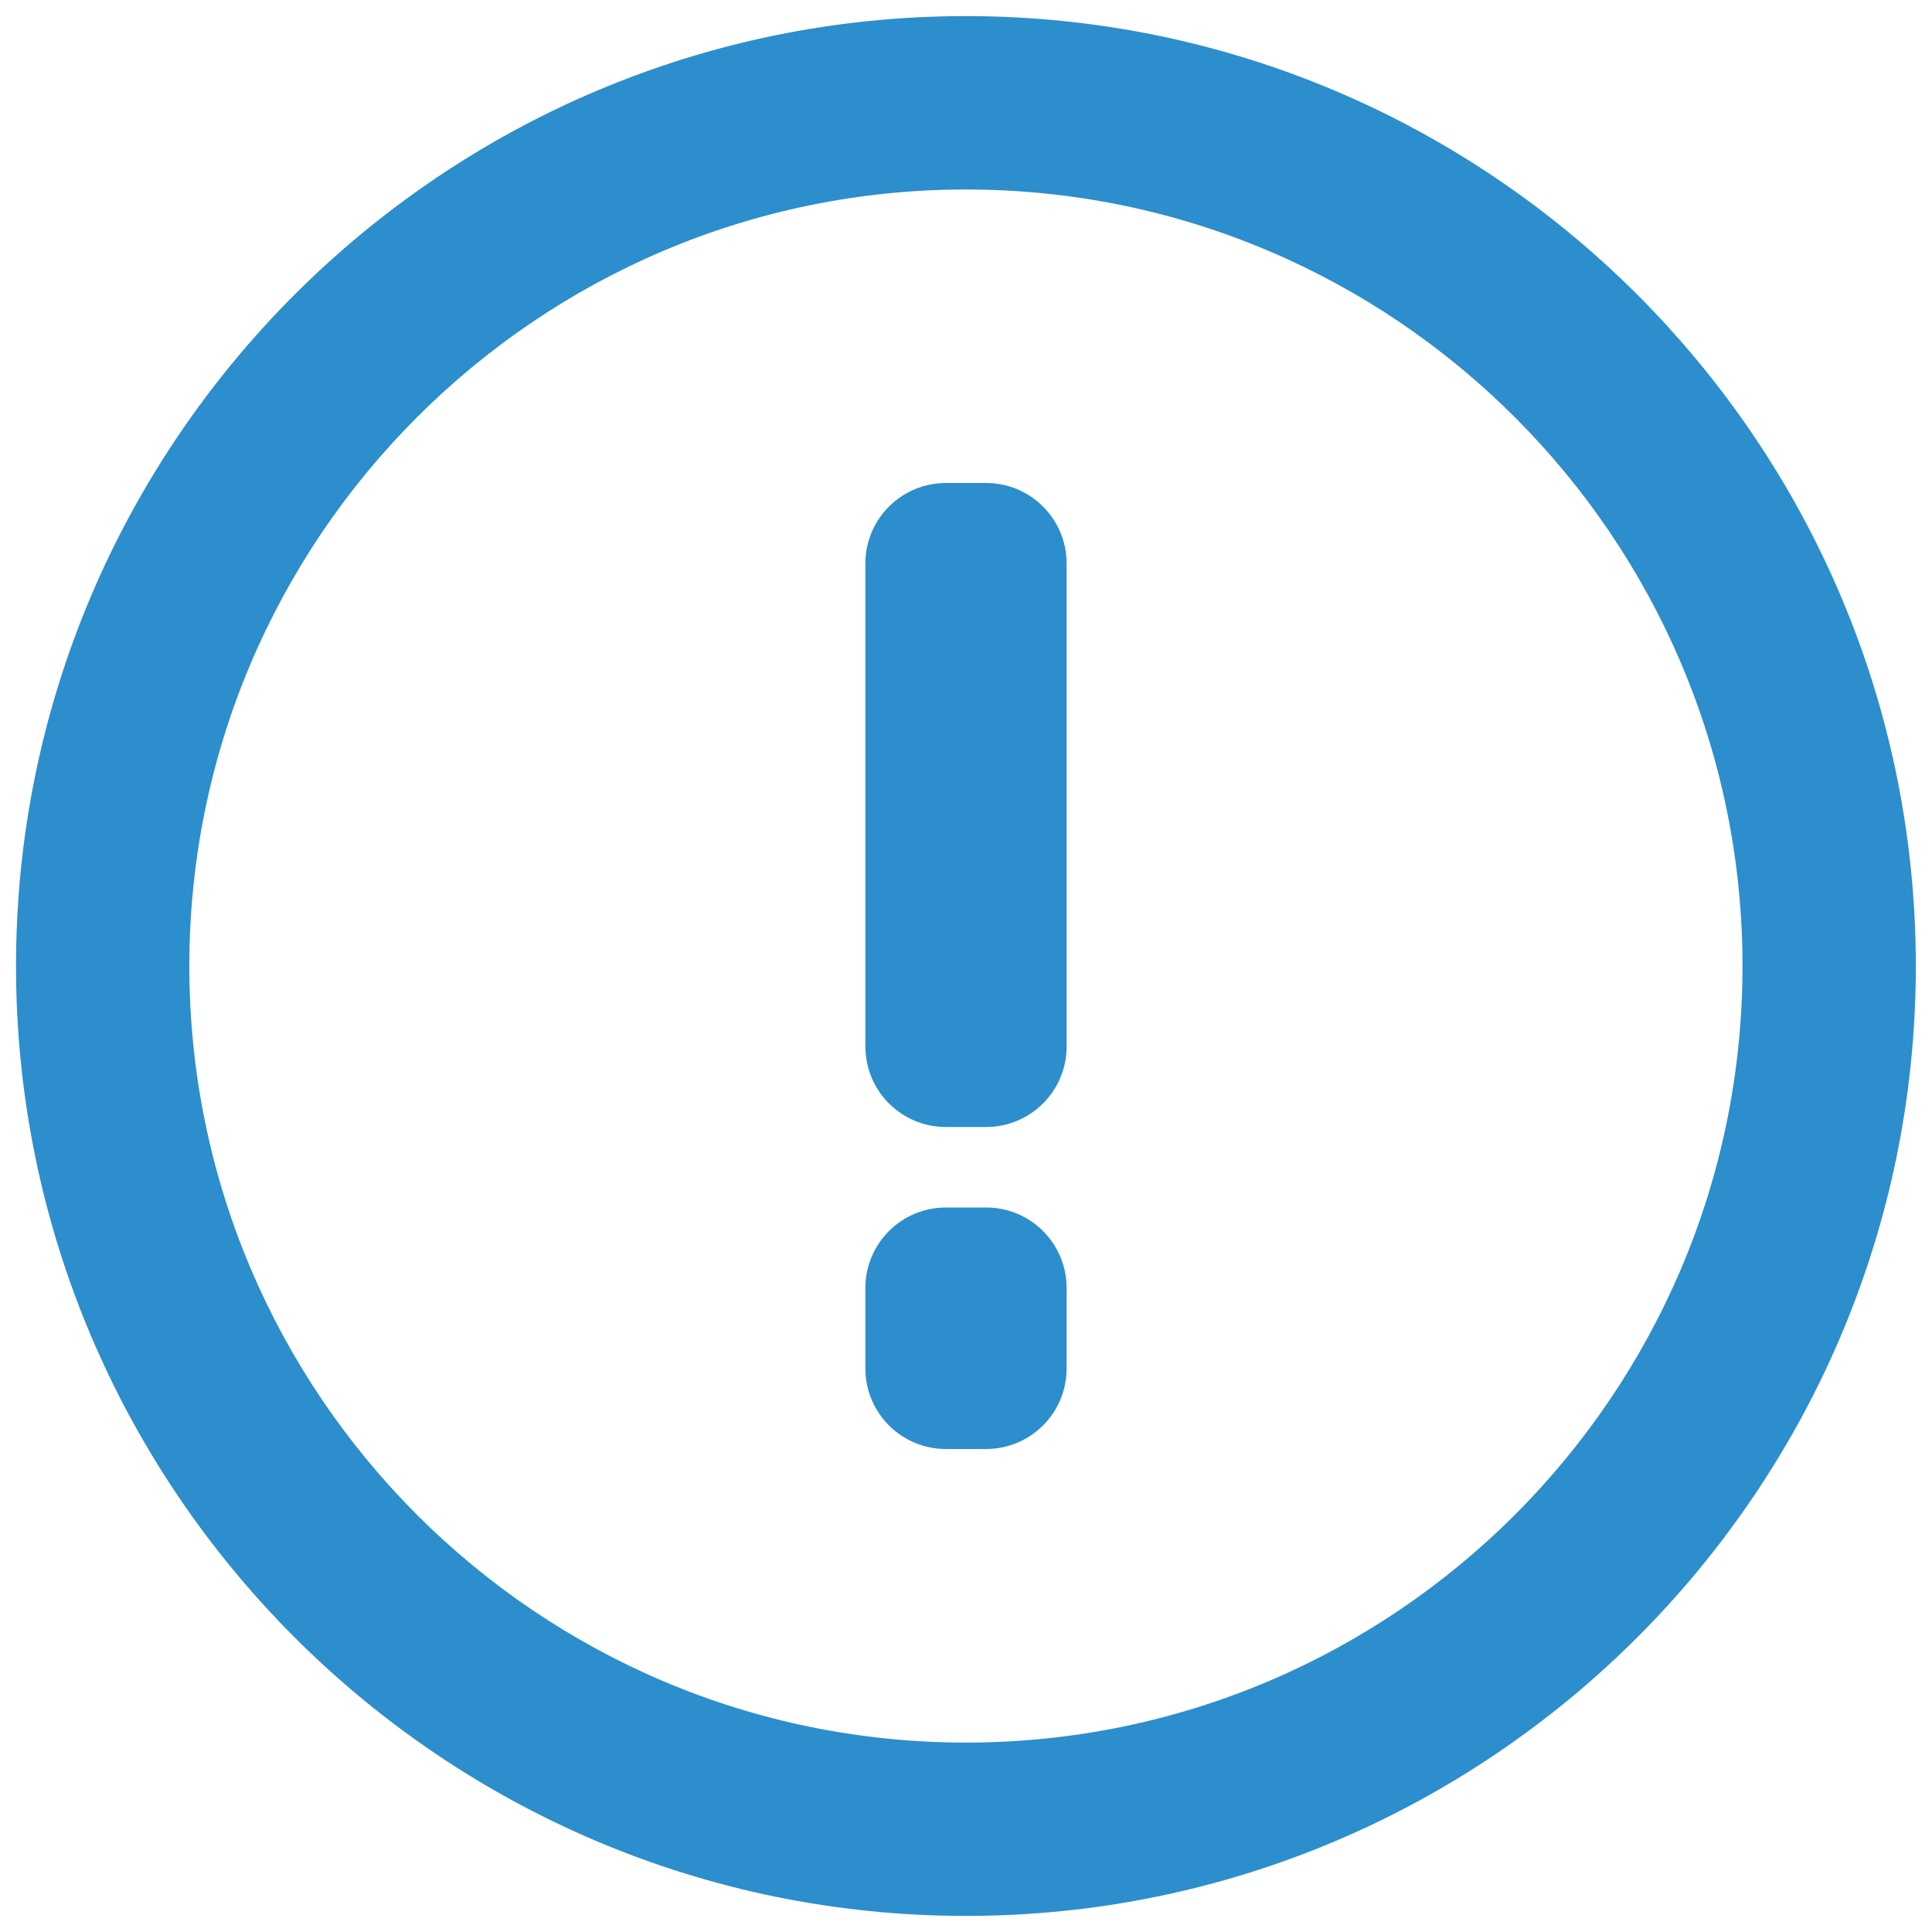
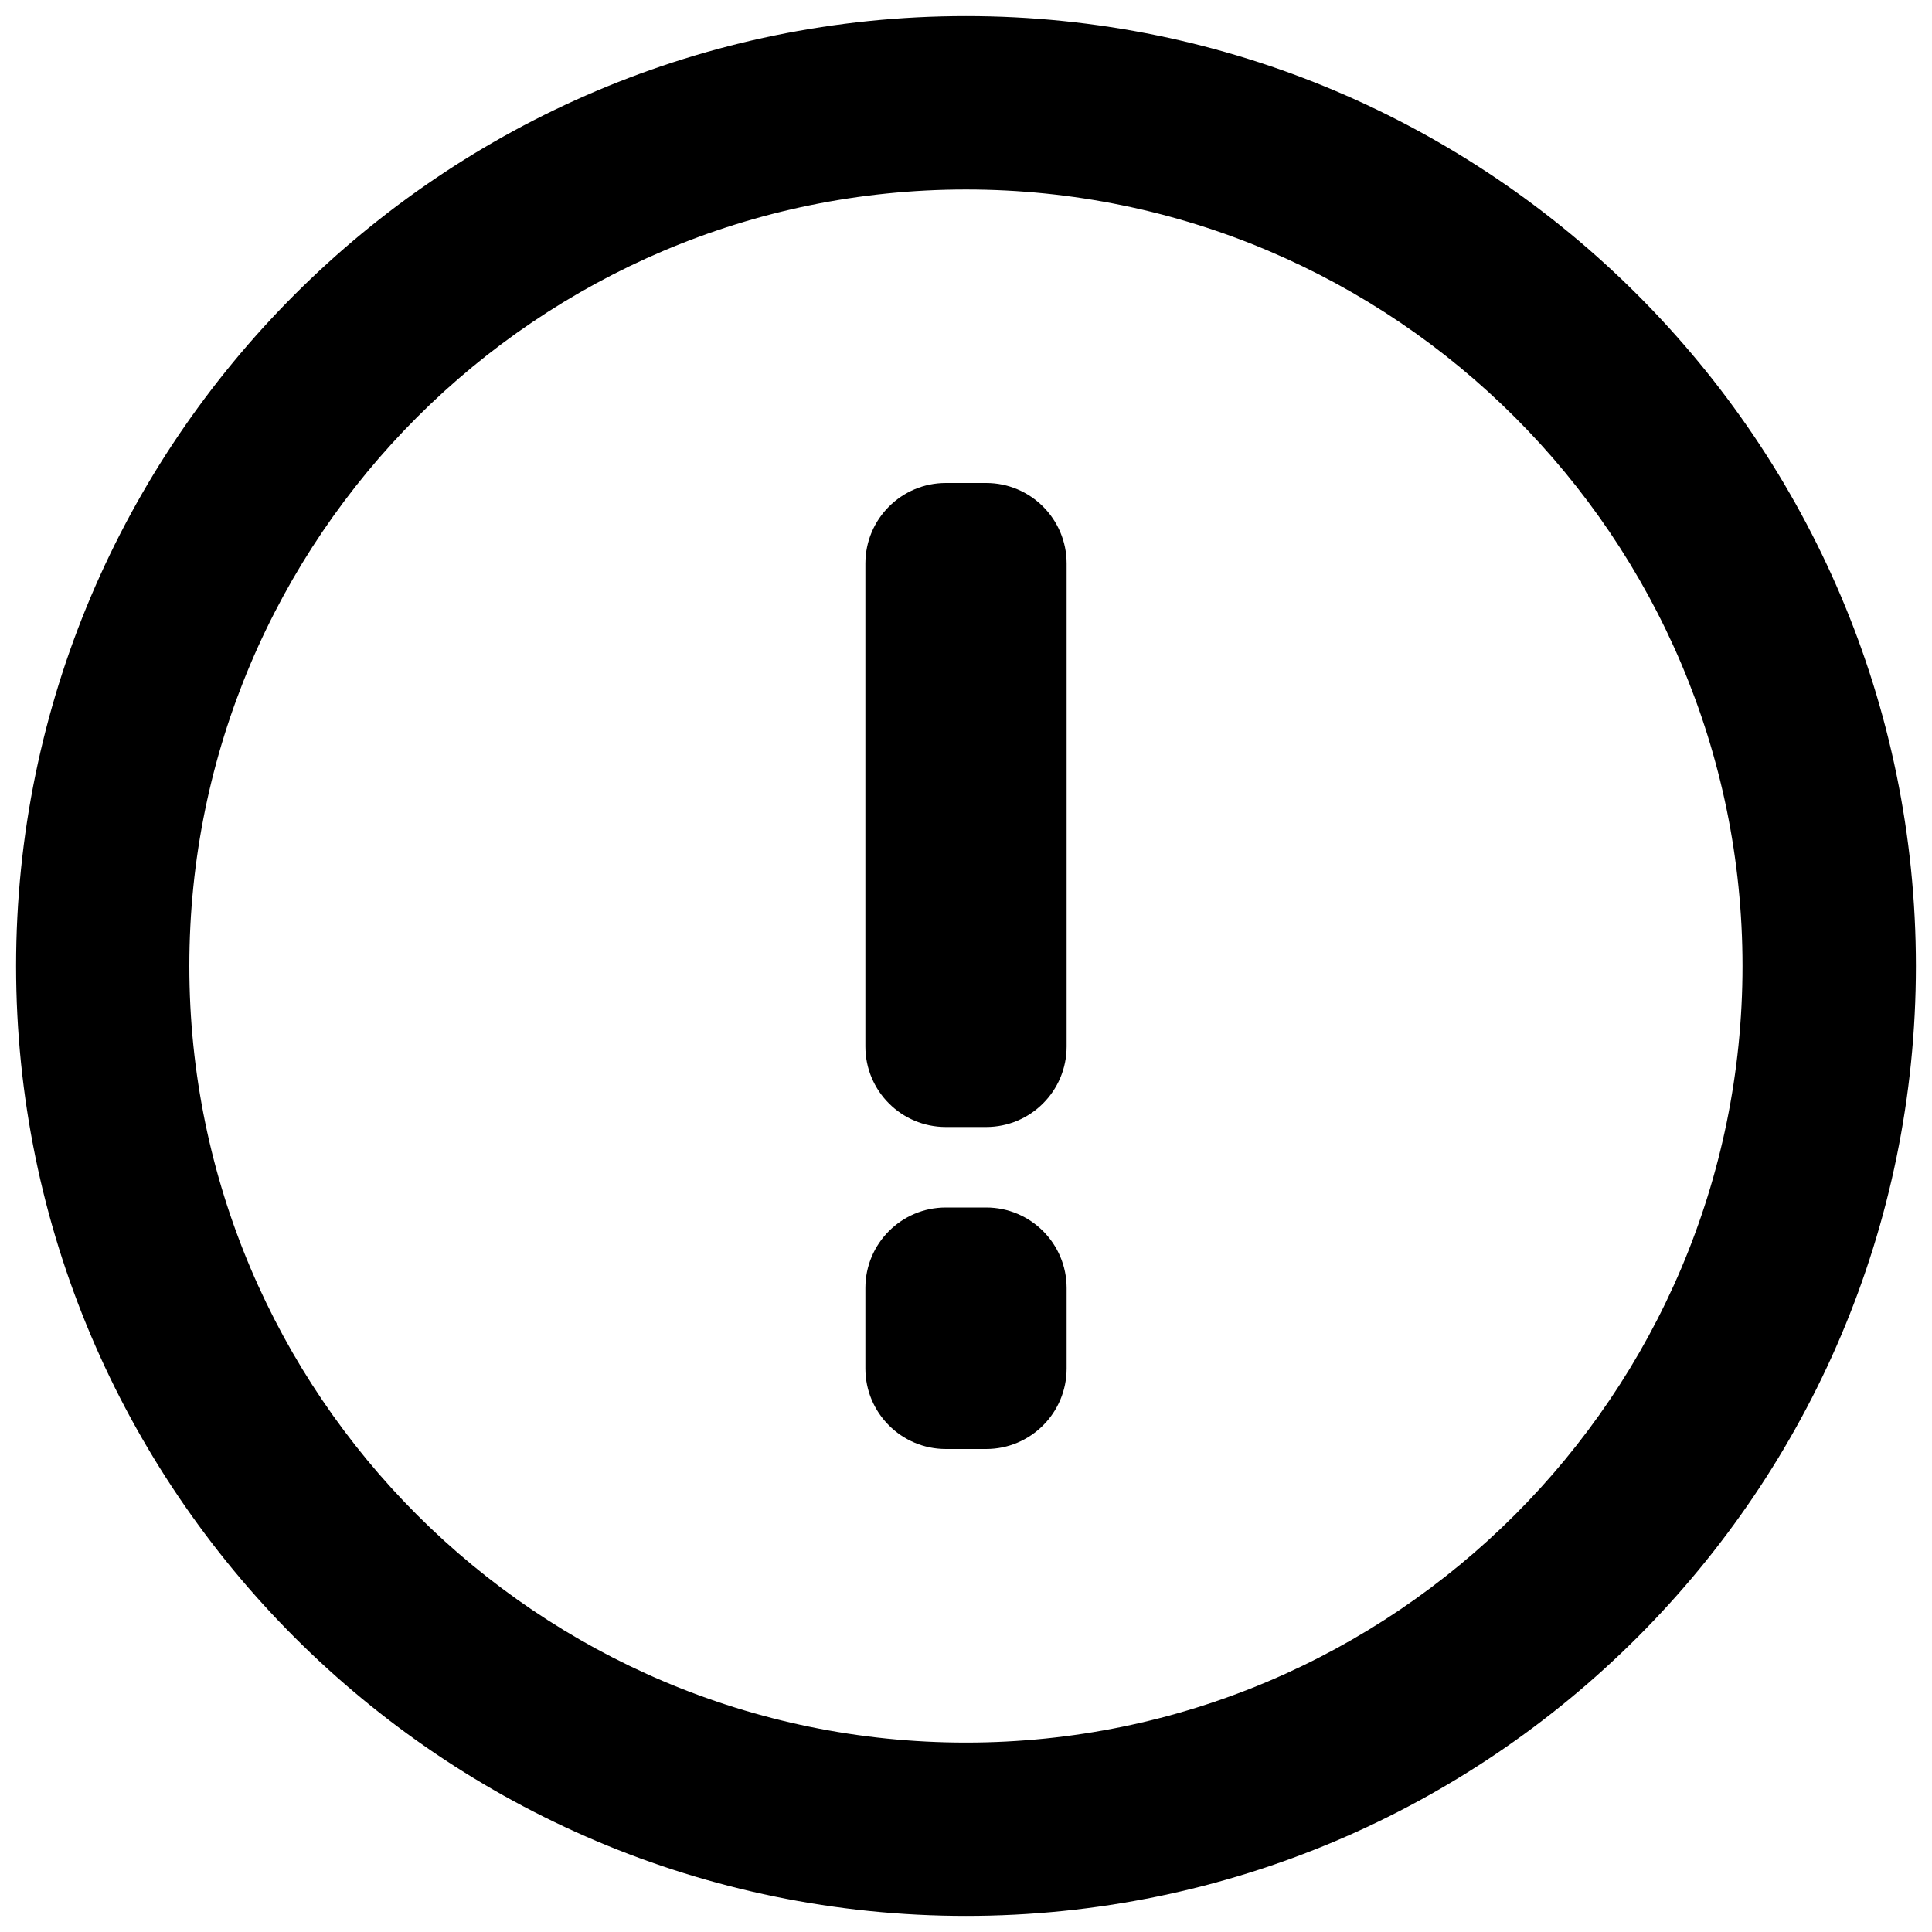
- <svg xmlns="http://www.w3.org/2000/svg" width="24" height="24" viewBox="0 0 24 24" fill="none">
-   <path fill-rule="evenodd" clip-rule="evenodd" d="M0.199 12C0.199 5.494 5.493 0.2 11.999 0.2C18.506 0.2 23.799 5.494 23.799 12C23.799 18.506 18.506 23.8 11.999 23.8C5.493 23.8 0.199 18.506 0.199 12ZM2.352 12C2.352 17.32 6.68 21.647 11.999 21.647C17.319 21.647 21.646 17.32 21.646 12C21.646 6.681 17.319 2.354 11.999 2.354C6.68 2.354 2.352 6.681 2.352 12Z" fill="#2C8ECC" />
-   <rect x="10.75" y="6" width="2.5" height="8" rx="1" fill="#2C8ECC" />
-   <rect x="10.75" y="15" width="2.5" height="3" rx="1" fill="#2C8ECC" />
+ <svg xmlns="http://www.w3.org/2000/svg" width="24" height="24" fill="none">
+   <path fill-rule="evenodd" clip-rule="evenodd" d="M.2 12C.2 5.494 5.492.2 12 .2 18.505.2 23.8 5.494 23.8 12c0 6.506-5.294 11.8-11.8 11.8C5.492 23.8.2 18.506.2 12zm2.152 0c0 5.32 4.328 9.647 9.647 9.647 5.32 0 9.647-4.327 9.647-9.647S17.318 2.354 12 2.354 2.352 6.68 2.352 12z" fill="currentColor" />
+   <rect x="10.75" y="6" width="2.5" height="8" rx="1" fill="currentColor" />
+   <rect x="10.75" y="15" width="2.5" height="3" rx="1" fill="currentColor" />
</svg>
